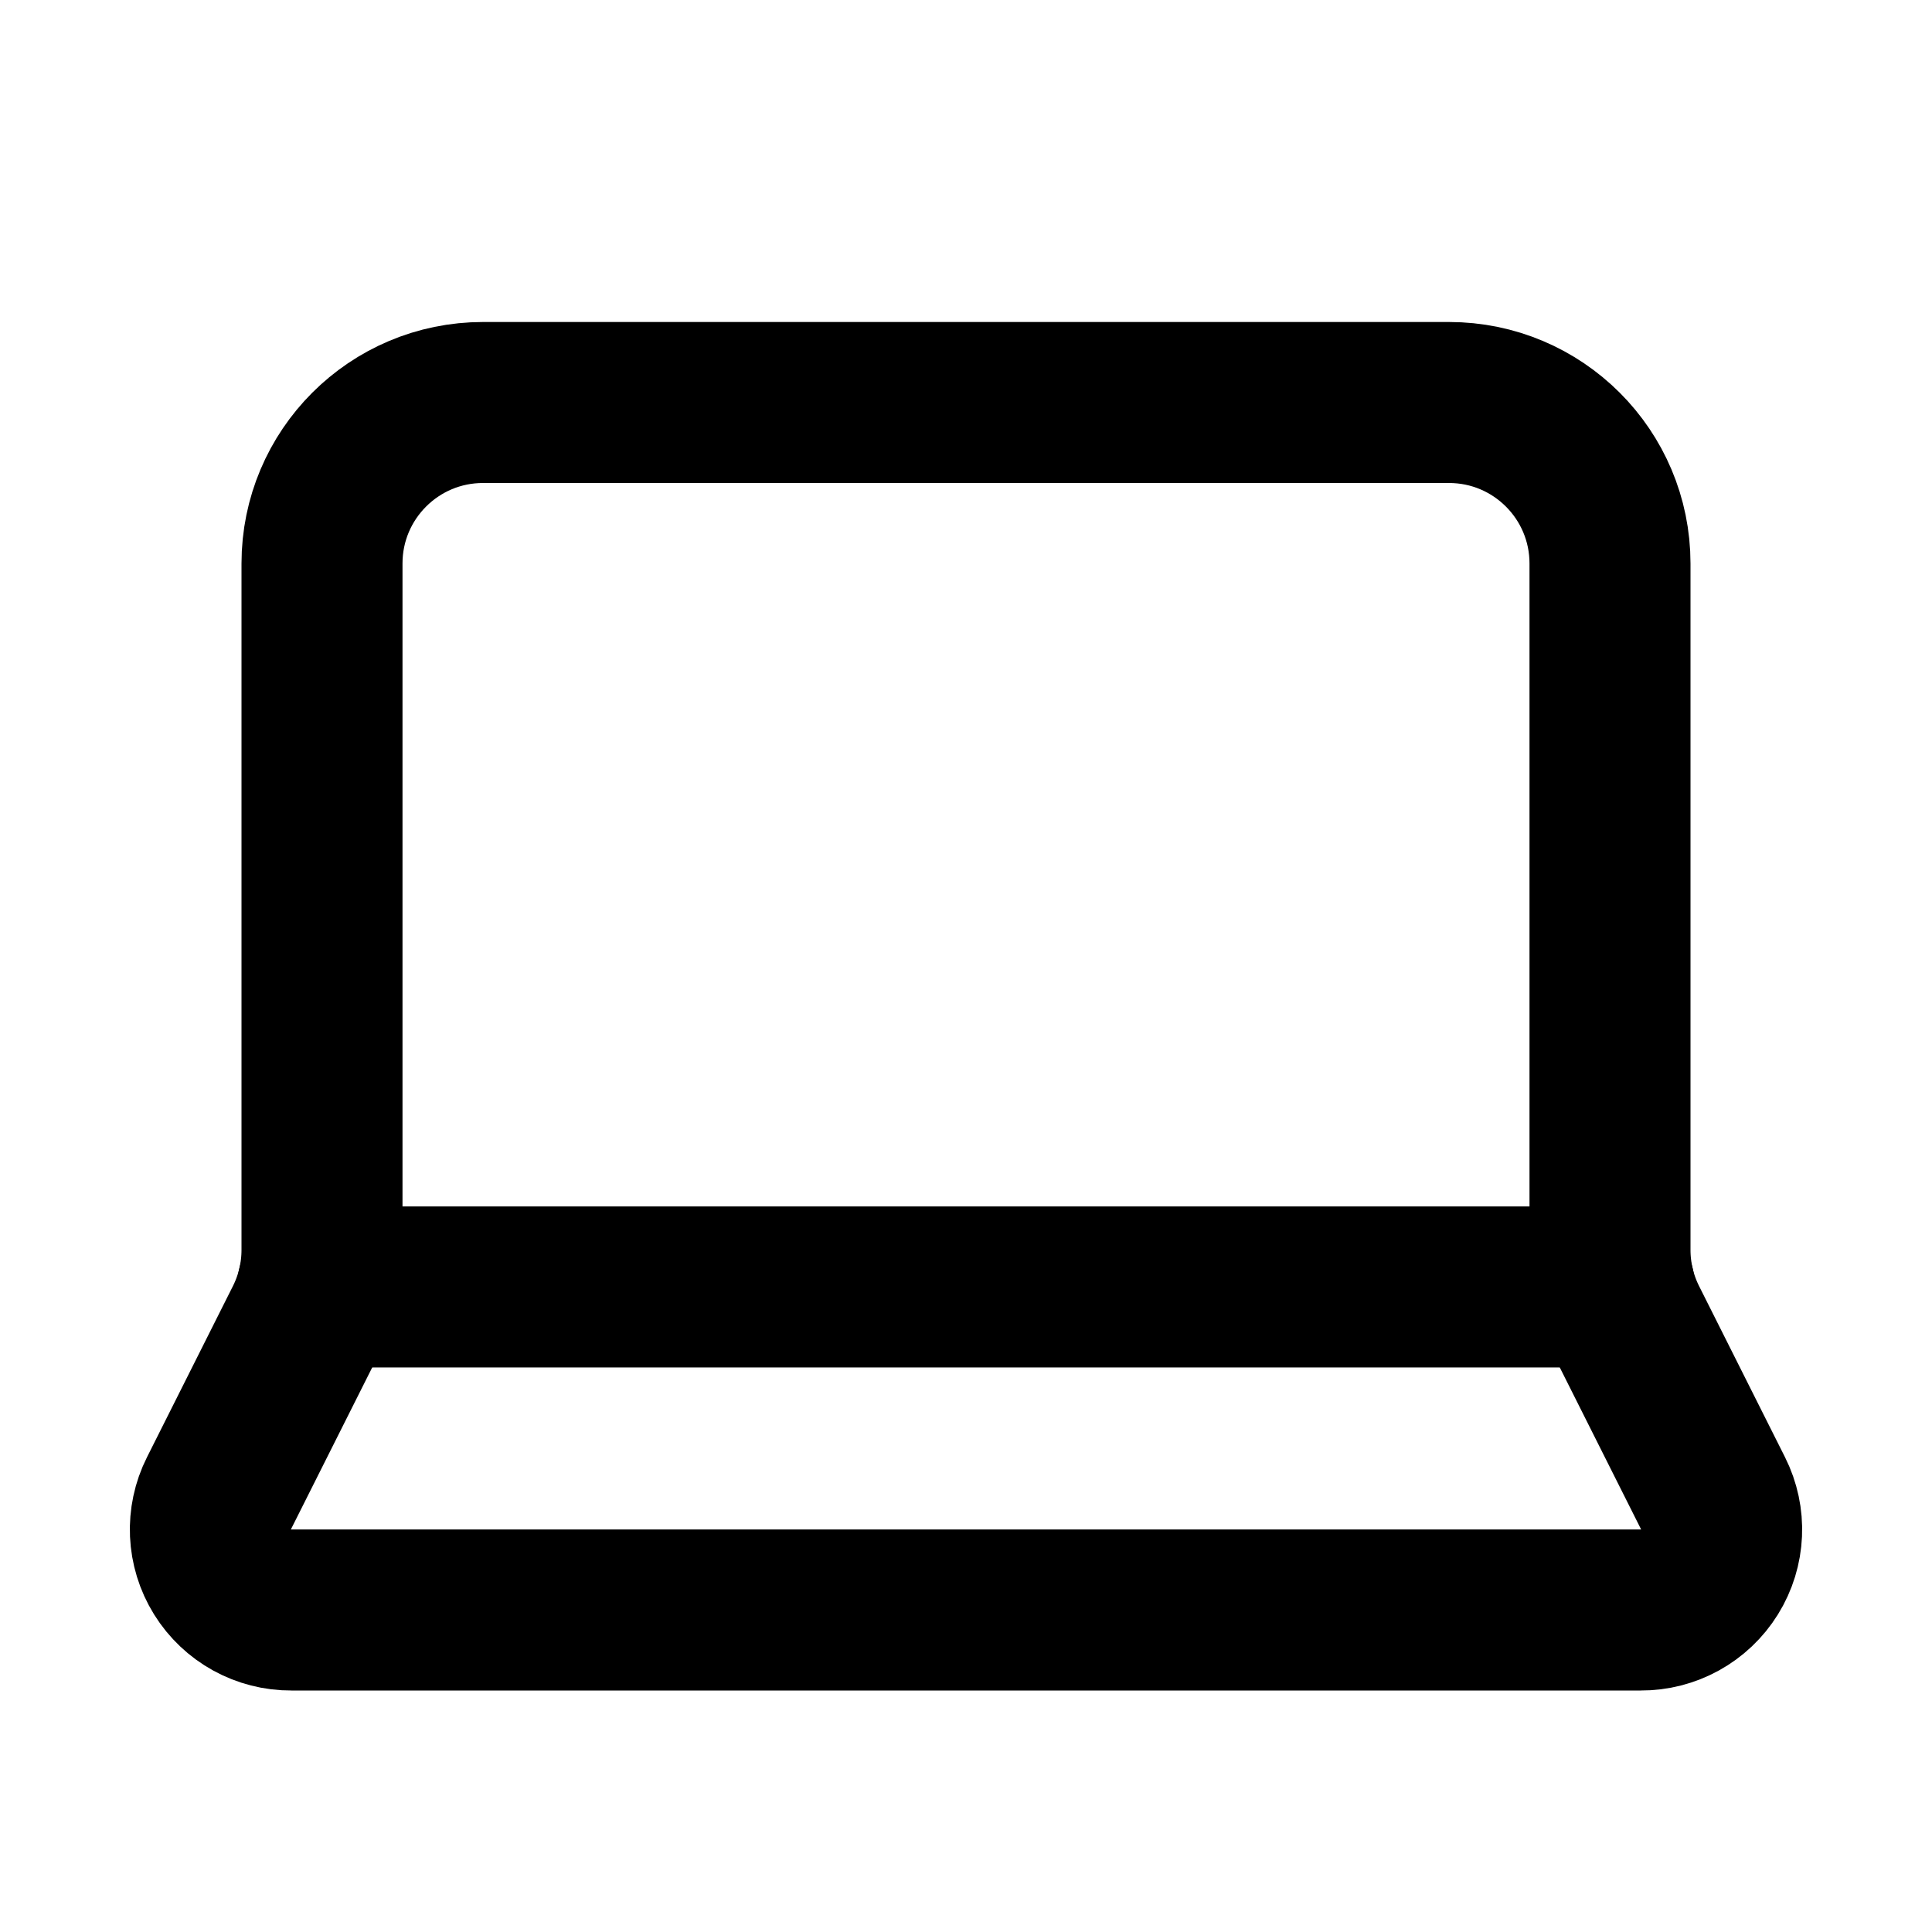
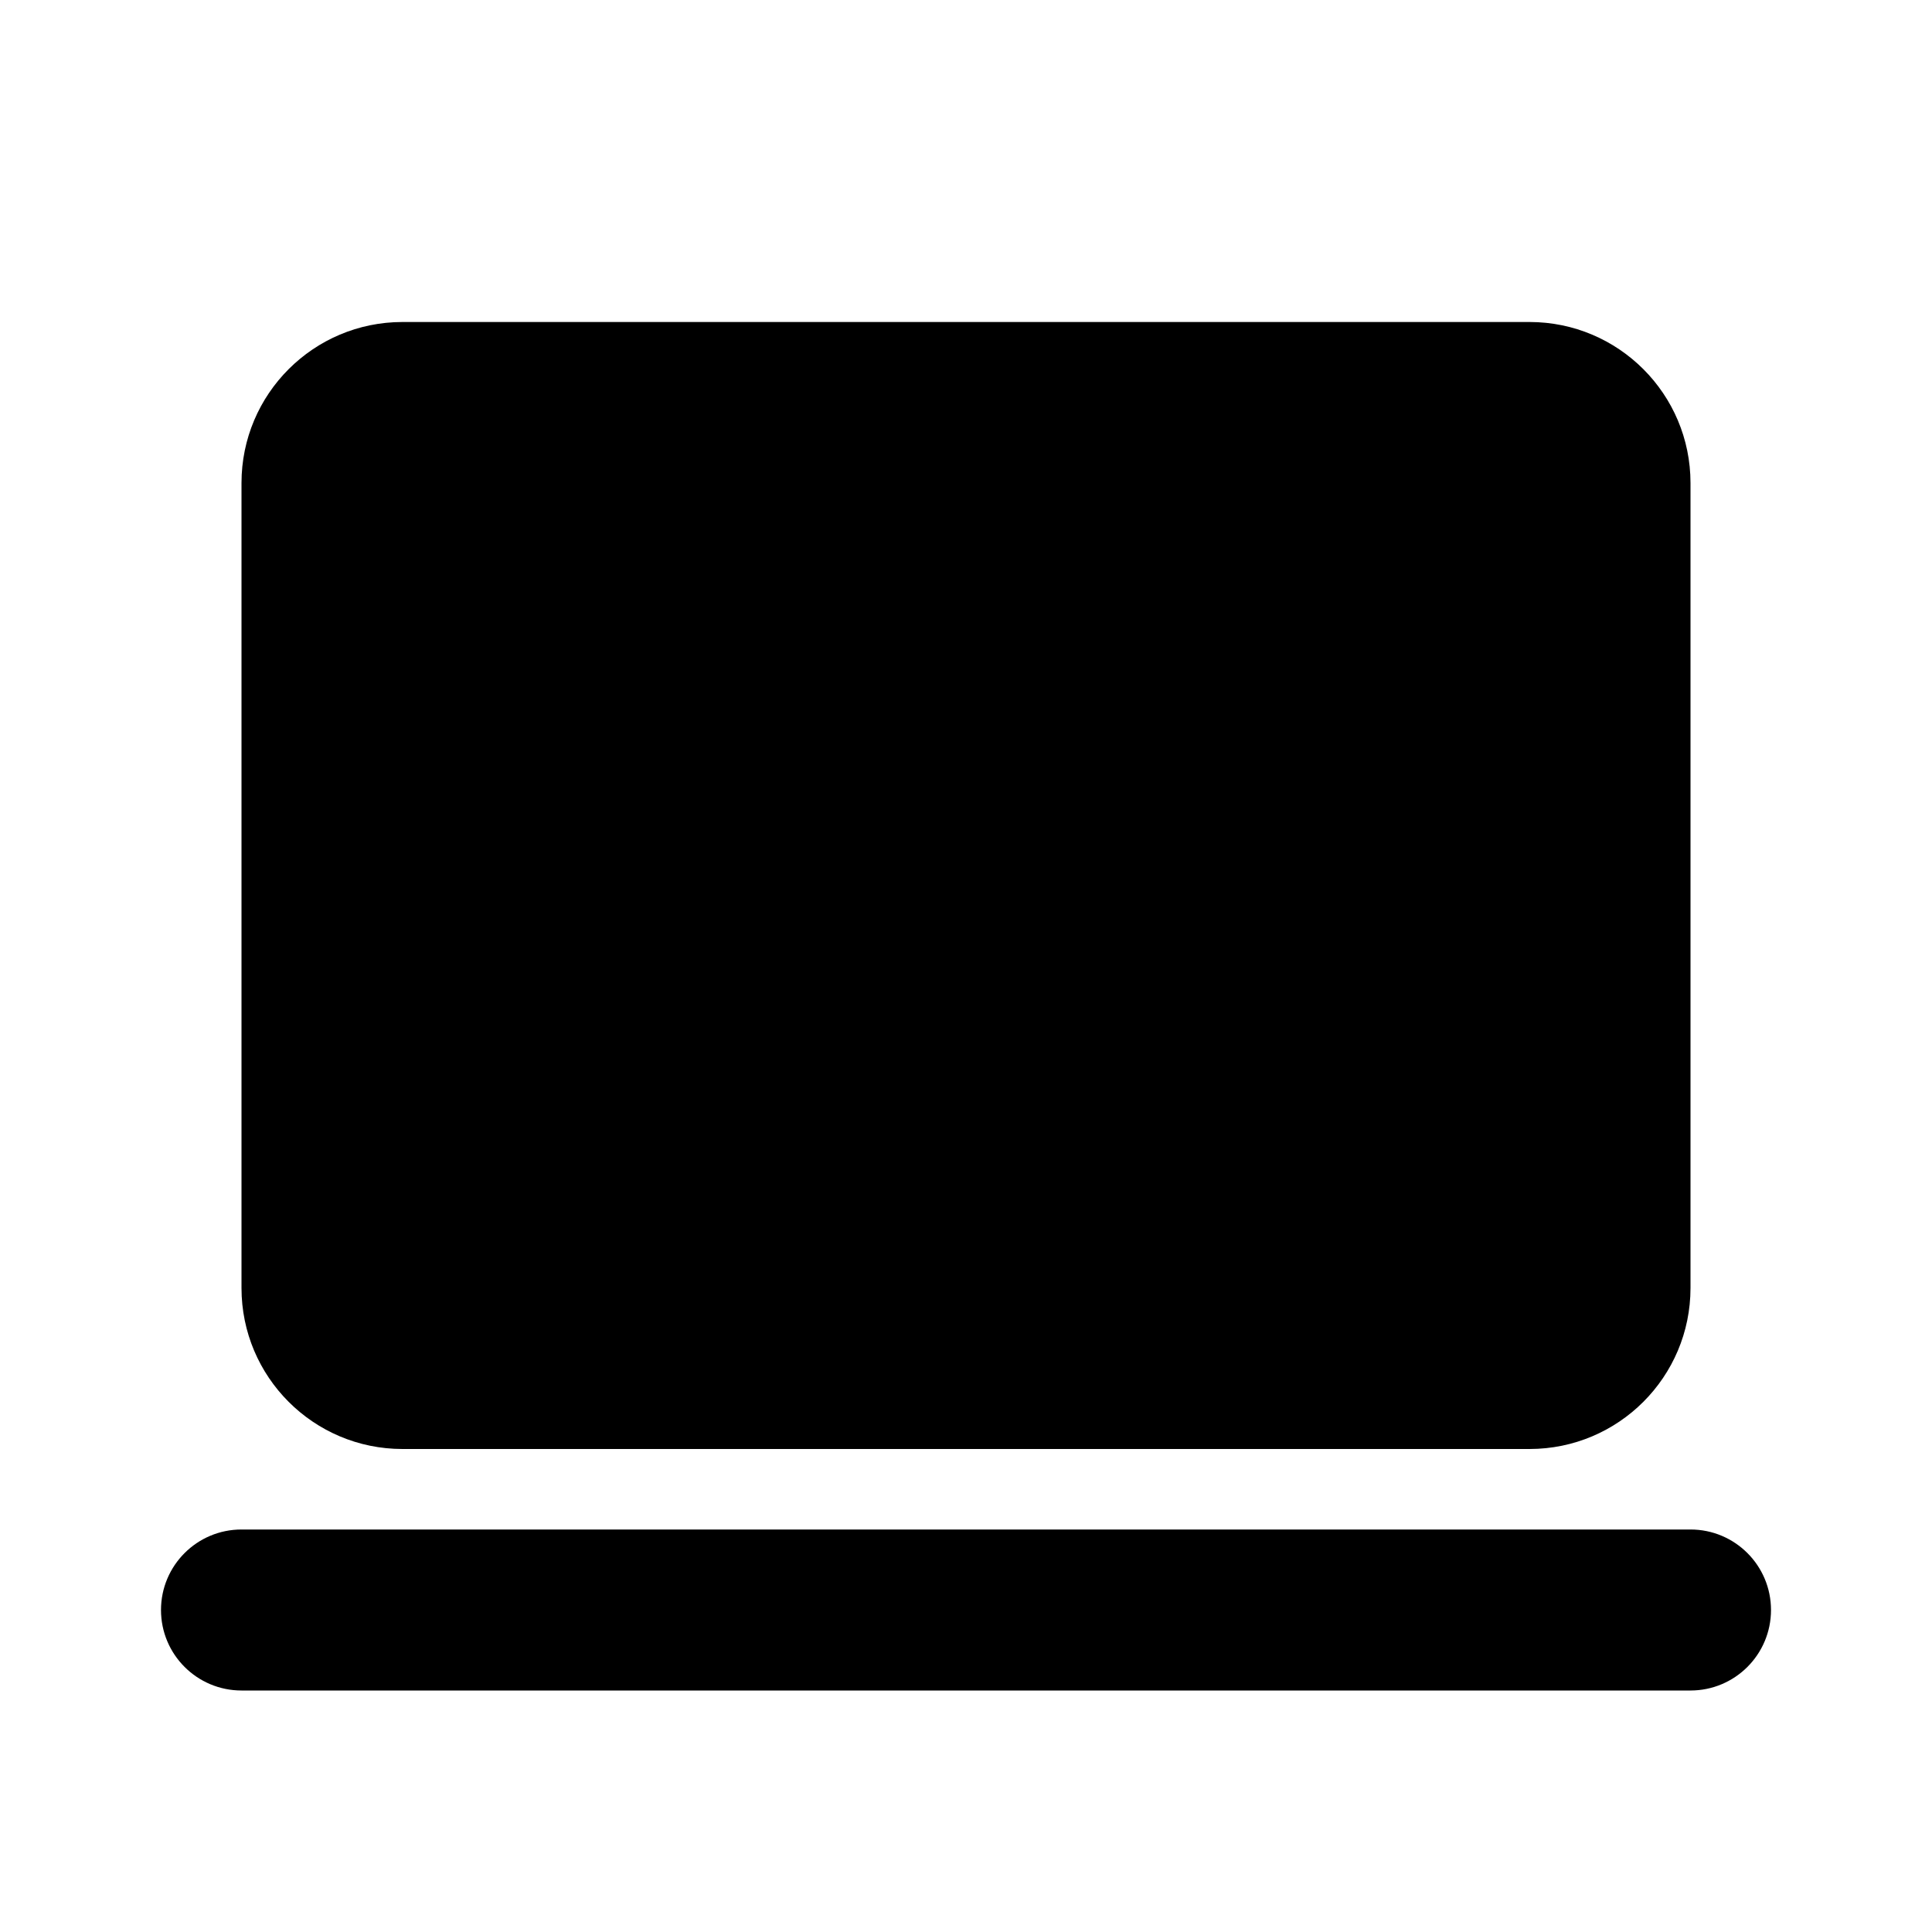
- <svg xmlns="http://www.w3.org/2000/svg" width="24" height="24" viewBox="0 0 24 24" fill="none" stroke="currentColor" stroke-width="2" stroke-linecap="round" stroke-linejoin="round">
-   <path d="M18 5a2 2 0 0 1 2 2v8.526a2 2 0 0 0 .212.897l1.068 2.127a1 1 0 0 1-.9 1.45H3.62a1 1 0 0 1-.9-1.45l1.068-2.127A2 2 0 0 0 4 15.526V7a2 2 0 0 1 2-2z" />
-   <path d="M20.054 15.987H3.946" />
+ <svg xmlns="http://www.w3.org/2000/svg" width="24" height="24" viewBox="0 0 24 24">
+   <path fill="currentColor" fill-rule="evenodd" d="M3 6a2 2 0 0 1 2-2h14a2 2 0 0 1 2 2v10a2 2 0 0 1-2 2H5a2 2 0 0 1-2-2zM2 20a1 1 0 0 1 1-1h18a1 1 0 1 1 0 2H3a1 1 0 0 1-1-1" clip-rule="evenodd" />
</svg>
